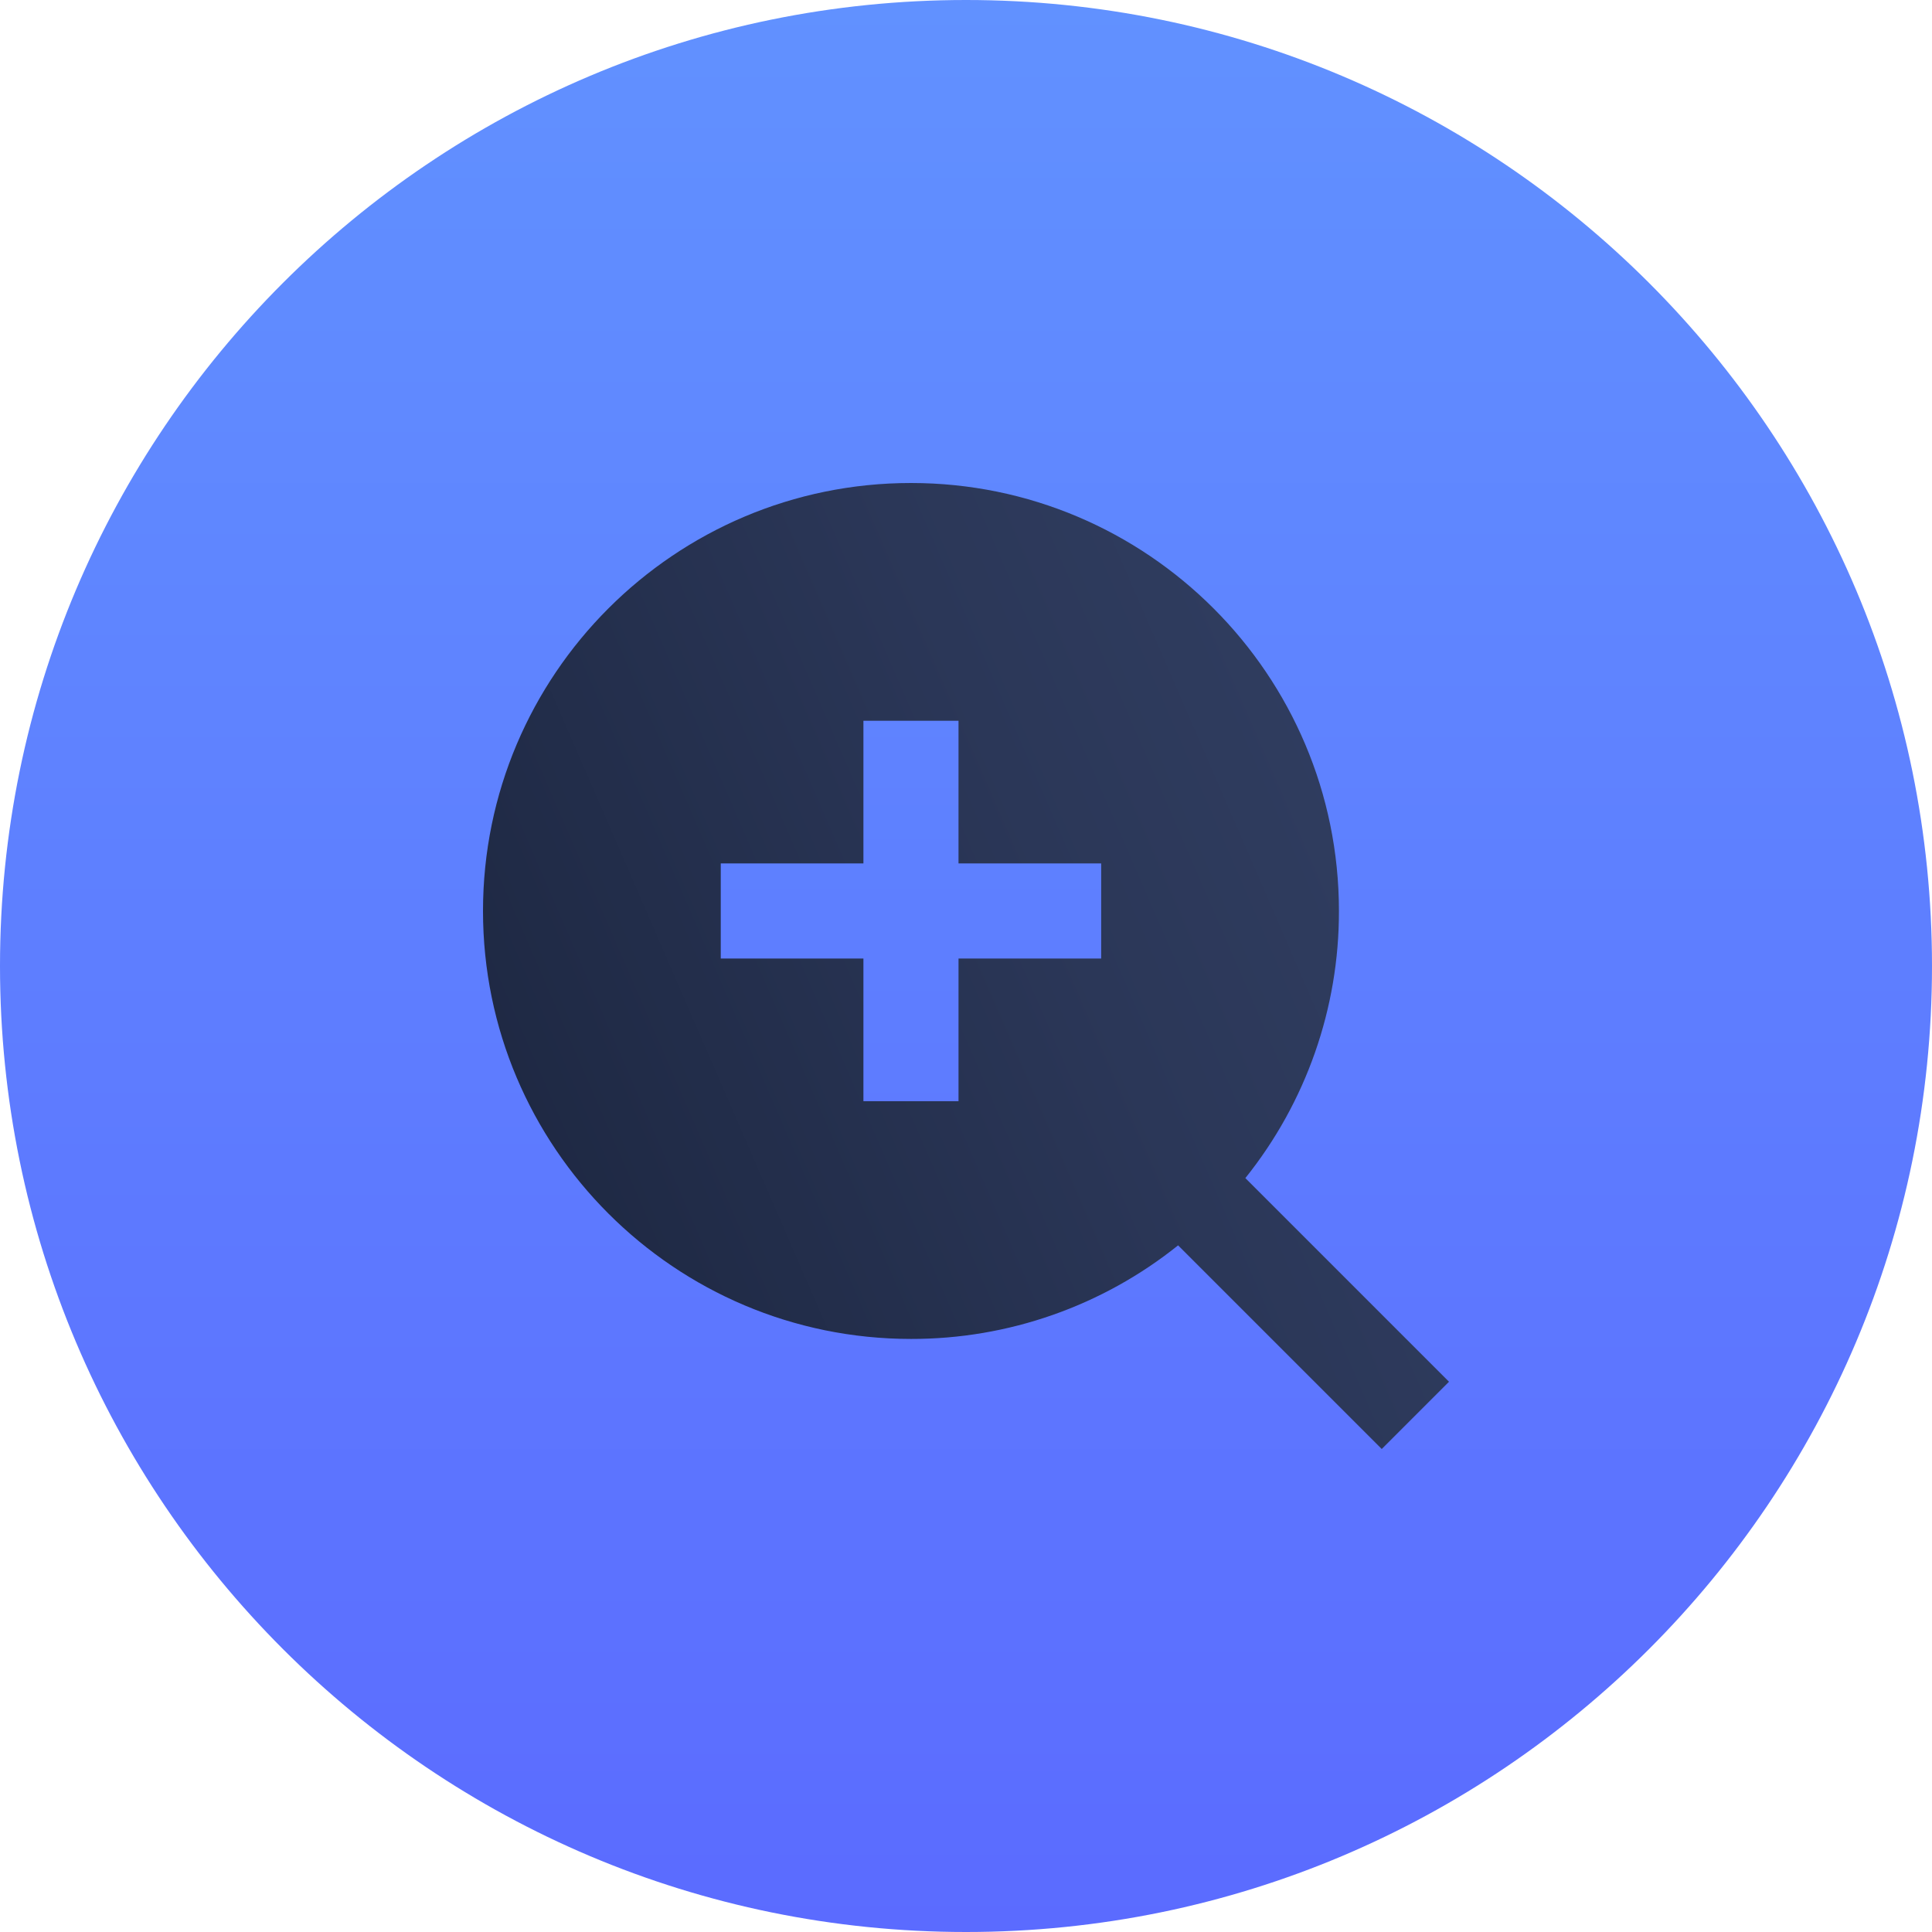
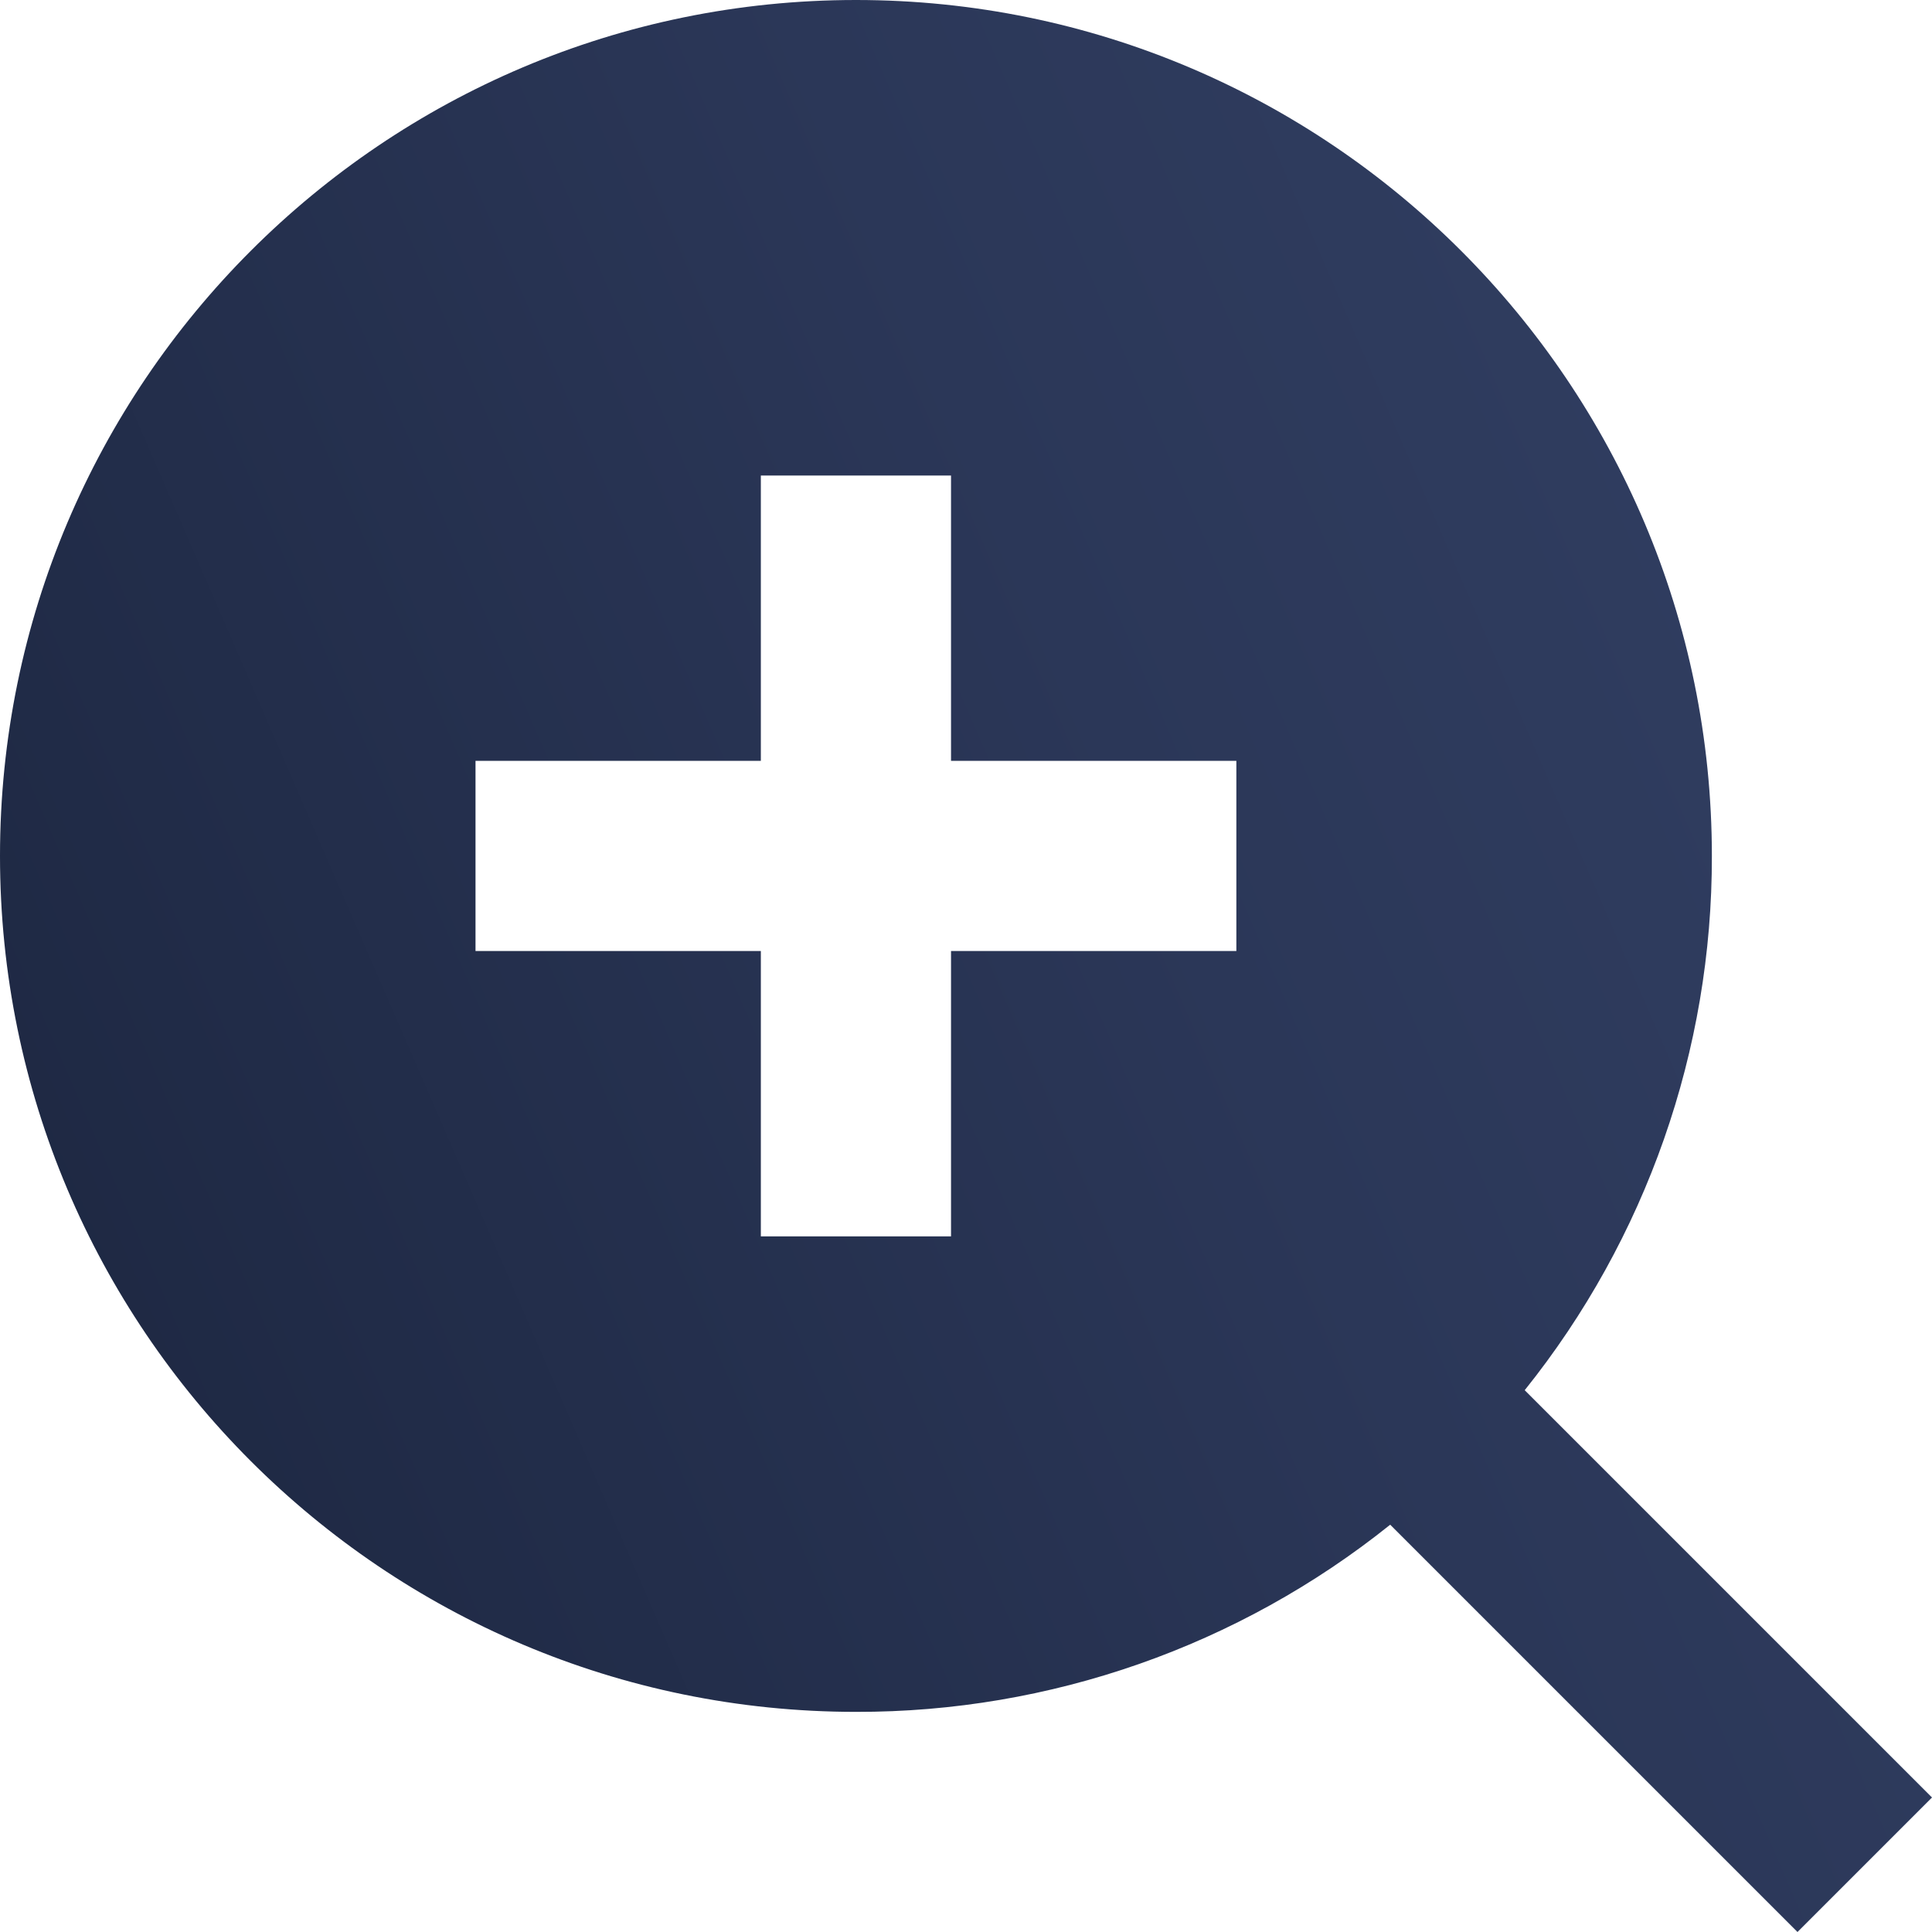
- <svg xmlns="http://www.w3.org/2000/svg" width="32" height="32" viewBox="0 0 32 32" fill="none">
-   <circle cx="16" cy="16" r="16" fill="url(#paint0_linear_10686_8667)" />
-   <path d="M20.627 19.513L24 22.886L22.886 24L19.513 20.627C18.258 21.633 16.697 22.18 15.089 22.177C11.176 22.177 8 19.002 8 15.089C8 11.176 11.176 8 15.089 8C19.002 8 22.177 11.176 22.177 15.089C22.18 16.697 21.633 18.258 20.627 19.513ZM14.301 14.301H11.938V15.876H14.301V18.239H15.876V15.876H18.239V14.301H15.876V11.938H14.301V14.301Z" fill="url(#paint1_linear_10686_8667)" />
+ <svg xmlns="http://www.w3.org/2000/svg" width="16" height="16" viewBox="0 0 16 16" fill="none">
+   <path d="M12.627 11.513L16 14.886L14.886 16L11.513 12.627C10.258 13.633 8.697 14.18 7.089 14.177C3.176 14.177 0 11.002 0 7.089C0 3.176 3.176 0 7.089 0C11.002 0 14.177 3.176 14.177 7.089C14.18 8.697 13.633 10.258 12.627 11.513ZM6.301 6.301H3.938V7.876H6.301V10.239H7.876V7.876H10.239V6.301H7.876V3.938H6.301V6.301Z" fill="url(#paint0_linear_10686_8670)" />
  <defs>
-     <linearGradient id="paint0_linear_10686_8667" x1="16" y1="0" x2="16" y2="32" gradientUnits="userSpaceOnUse">
-       <stop stop-color="#6191FF" />
-       <stop offset="1" stop-color="#5B6BFF" />
-     </linearGradient>
-     <linearGradient id="paint1_linear_10686_8667" x1="27.711" y1="6.4" x2="4.397" y2="16.516" gradientUnits="userSpaceOnUse">
+     <linearGradient id="paint0_linear_10686_8670" x1="19.711" y1="-1.6" x2="-3.603" y2="8.516" gradientUnits="userSpaceOnUse">
      <stop stop-color="#36456A" />
      <stop offset="0.5" stop-color="#2B3758" />
      <stop offset="1" stop-color="#1A243D" />
    </linearGradient>
  </defs>
</svg>
